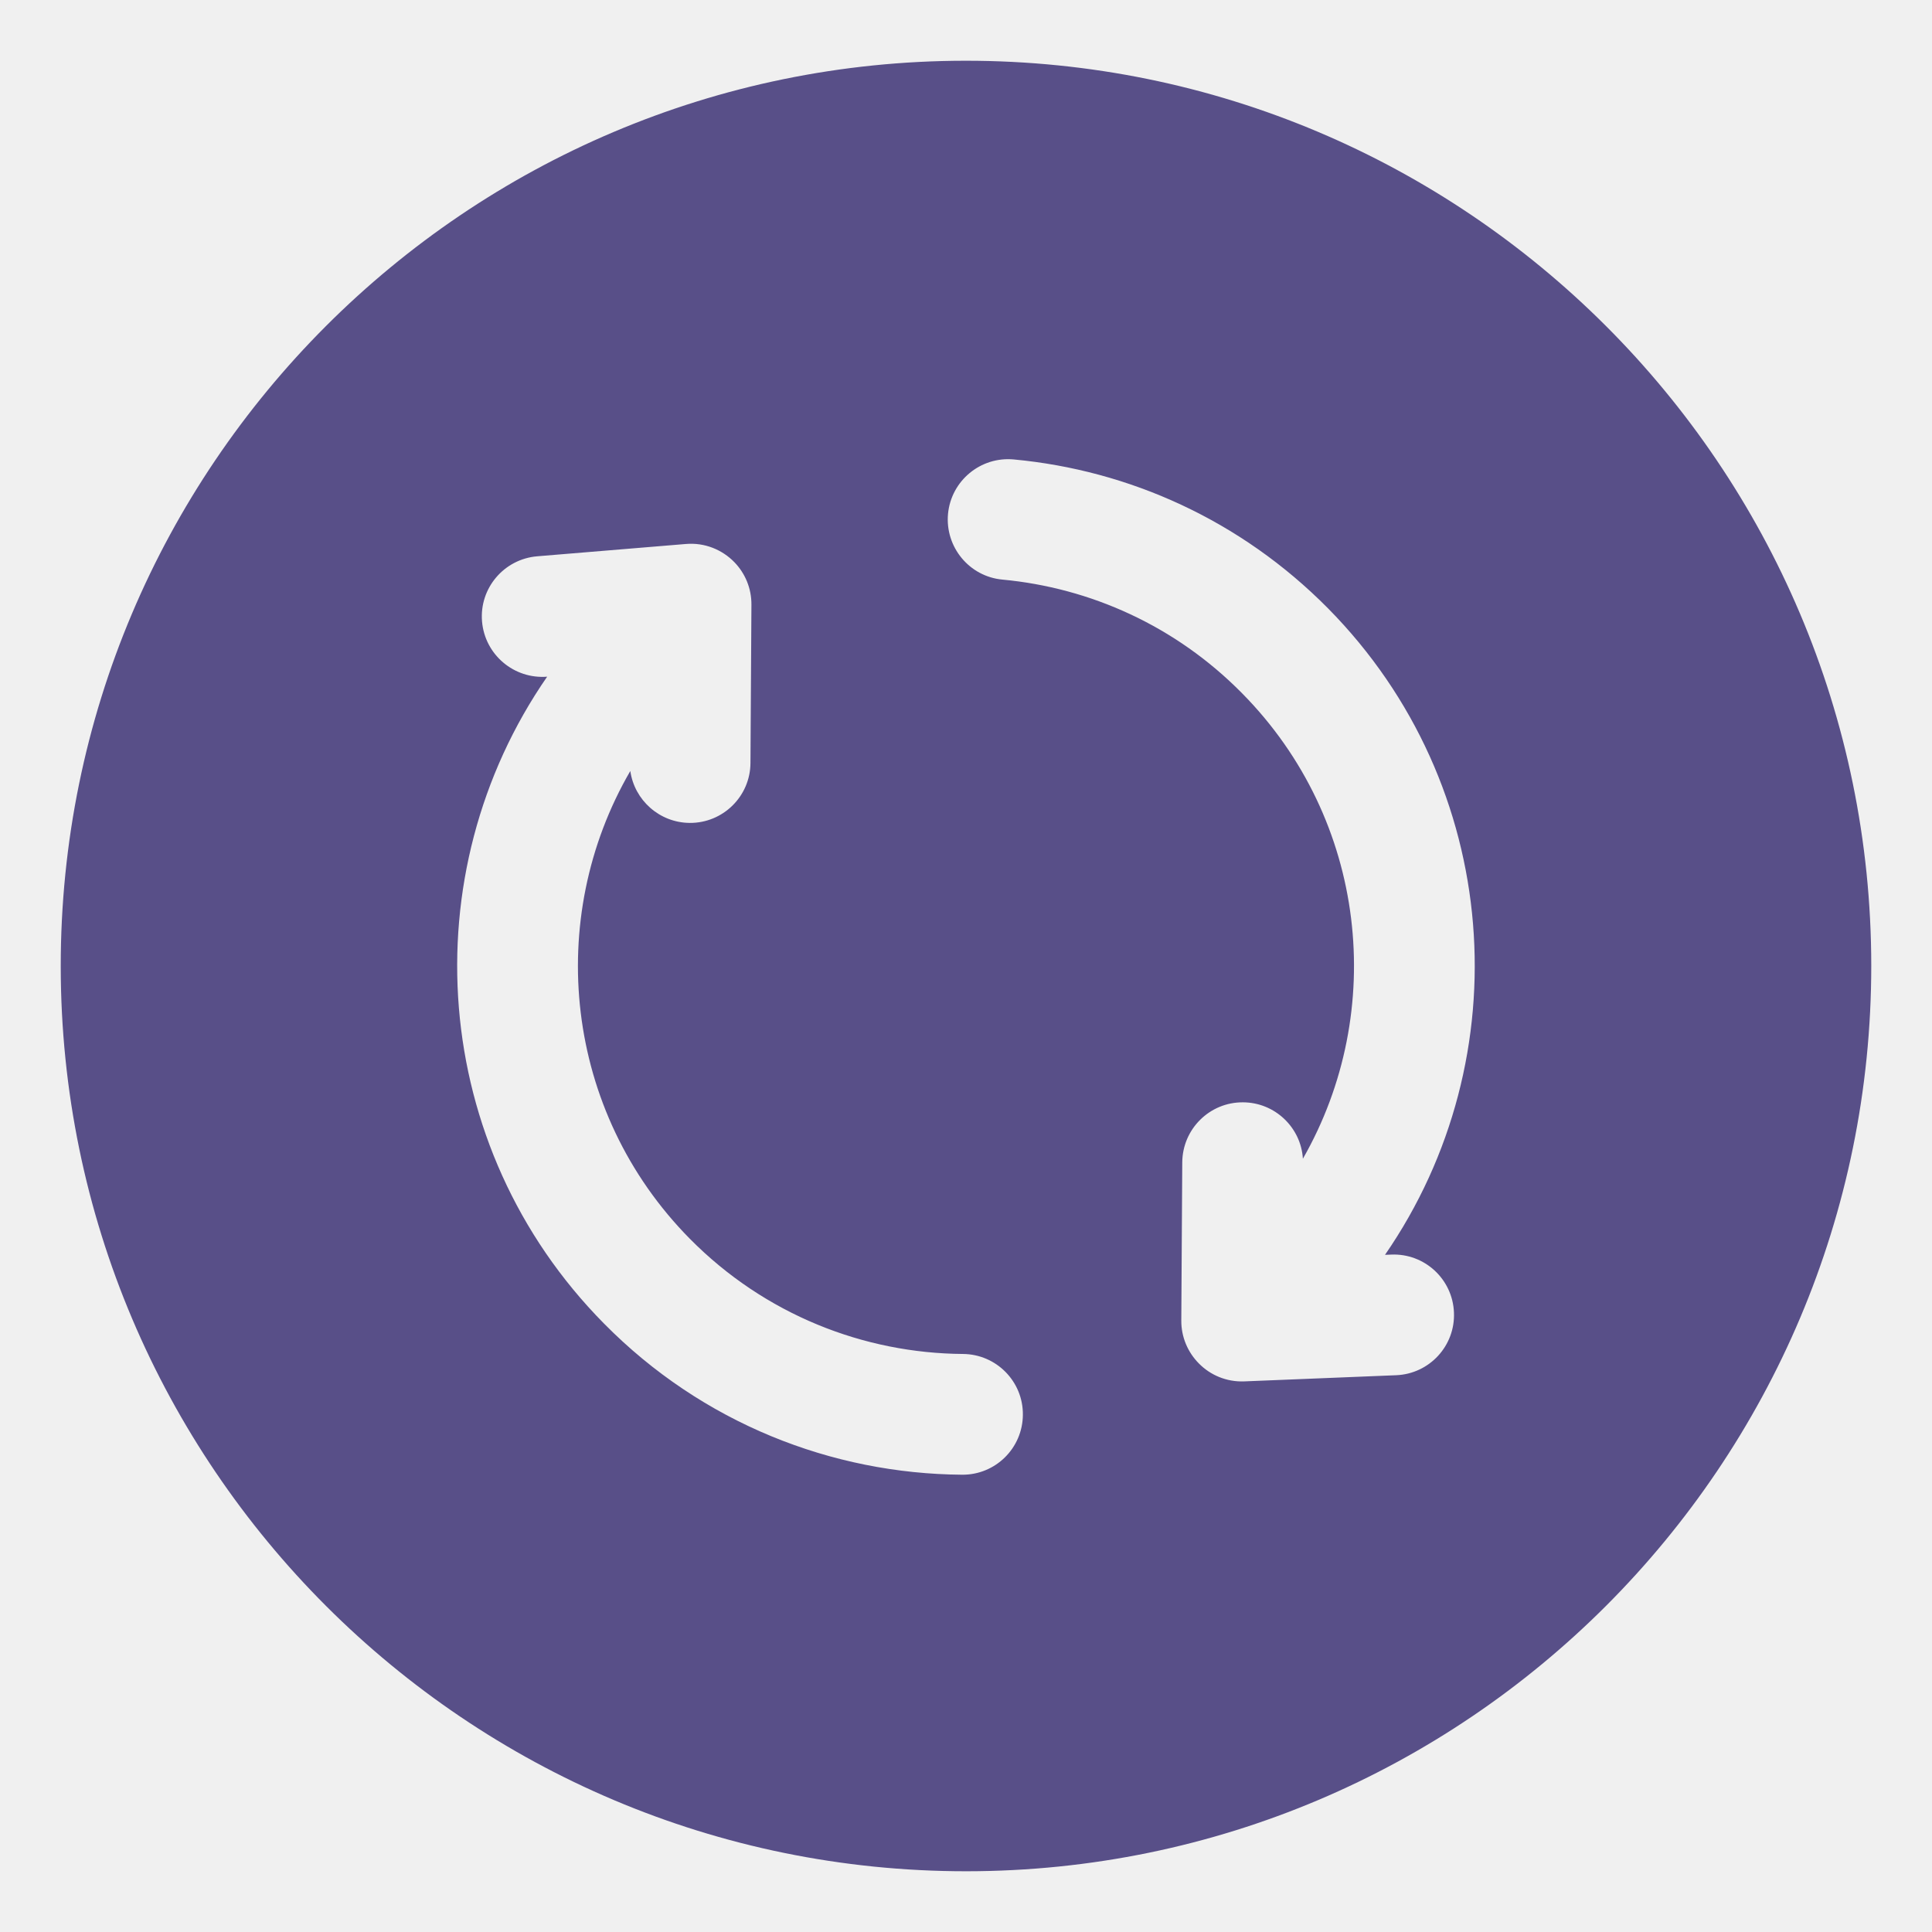
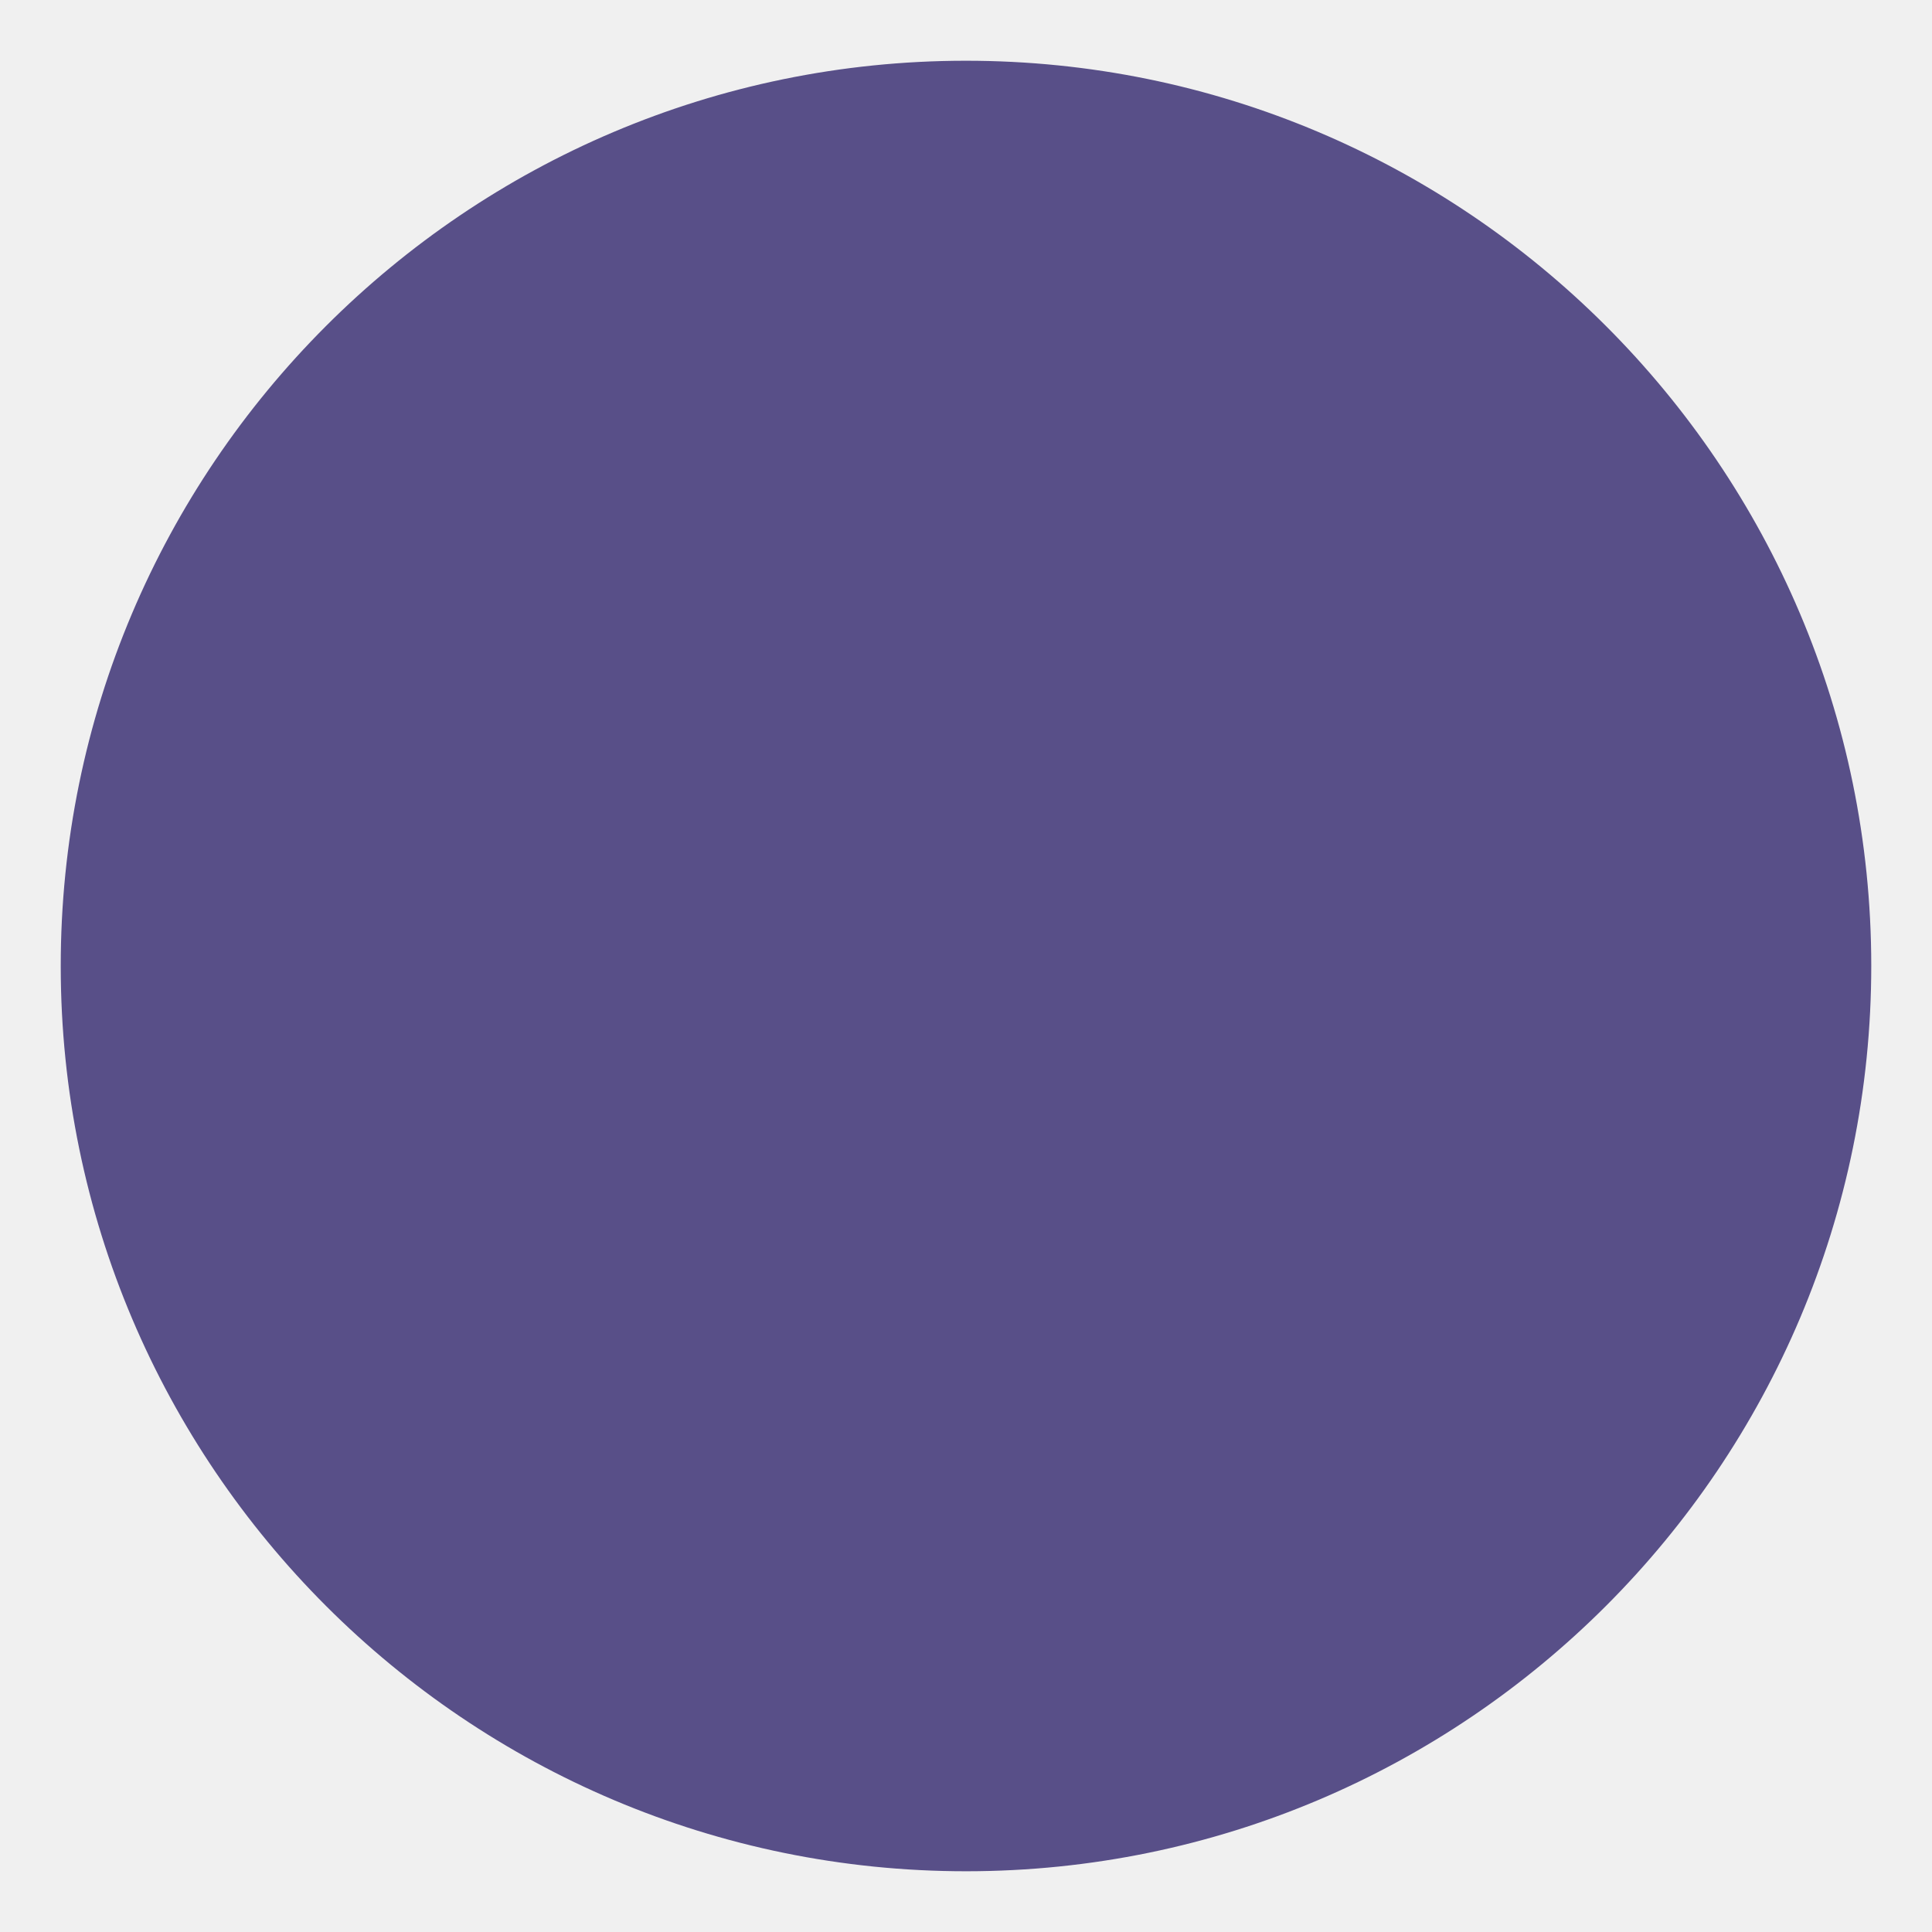
<svg xmlns="http://www.w3.org/2000/svg" width="16" height="16" viewBox="0 0 16 16" fill="none">
-   <g clip-path="url(#clip0_3812_30122)">
-     <path fill-rule="evenodd" clip-rule="evenodd" d="M15.497 7.996C15.495 3.859 12.134 0.501 7.996 0.503C3.859 0.505 0.501 3.866 0.503 8.003C0.505 12.141 3.866 15.498 8.003 15.497C12.141 15.495 15.498 12.134 15.497 7.996ZM4.532 5.603C3.401 7.237 3.555 9.497 5.002 10.961C5.817 11.787 6.891 12.205 7.968 12.213C8.244 12.215 8.469 11.993 8.471 11.717C8.474 11.441 8.251 11.215 7.975 11.213C7.154 11.207 6.335 10.888 5.713 10.259C4.671 9.204 4.509 7.608 5.22 6.385C5.254 6.626 5.461 6.813 5.712 6.815C5.988 6.817 6.214 6.594 6.215 6.318L6.223 5.008C6.224 4.871 6.17 4.747 6.082 4.656C5.981 4.552 5.836 4.492 5.681 4.505L4.449 4.607C4.174 4.63 3.969 4.871 3.992 5.146C4.015 5.422 4.257 5.626 4.532 5.604L4.532 5.603ZM10.79 9.596C10.774 9.337 10.558 9.13 10.294 9.129C10.018 9.127 9.793 9.35 9.791 9.626L9.783 10.936C9.782 11.074 9.838 11.2 9.928 11.291C10.023 11.388 10.158 11.446 10.305 11.44L11.562 11.389C11.838 11.378 12.053 11.145 12.041 10.869C12.03 10.593 11.797 10.378 11.521 10.39L11.47 10.392C12.598 8.758 12.443 6.501 10.998 5.038C10.274 4.306 9.348 3.894 8.396 3.805C8.121 3.779 7.877 3.981 7.851 4.256C7.826 4.531 8.028 4.775 8.302 4.8C9.028 4.868 9.735 5.182 10.286 5.741C11.323 6.79 11.489 8.375 10.79 9.596Z" fill="#584F88" />
+   <g clipPath="url(#clip0_3812_30122)">
+     <path fillRule="evenodd" clipRule="evenodd" d="M15.497 7.996C15.495 3.859 12.134 0.501 7.996 0.503C3.859 0.505 0.501 3.866 0.503 8.003C0.505 12.141 3.866 15.498 8.003 15.497C12.141 15.495 15.498 12.134 15.497 7.996ZM4.532 5.603C3.401 7.237 3.555 9.497 5.002 10.961C5.817 11.787 6.891 12.205 7.968 12.213C8.244 12.215 8.469 11.993 8.471 11.717C8.474 11.441 8.251 11.215 7.975 11.213C7.154 11.207 6.335 10.888 5.713 10.259C4.671 9.204 4.509 7.608 5.22 6.385C5.254 6.626 5.461 6.813 5.712 6.815C5.988 6.817 6.214 6.594 6.215 6.318L6.223 5.008C6.224 4.871 6.17 4.747 6.082 4.656C5.981 4.552 5.836 4.492 5.681 4.505L4.449 4.607C4.174 4.63 3.969 4.871 3.992 5.146C4.015 5.422 4.257 5.626 4.532 5.604L4.532 5.603ZM10.79 9.596C10.774 9.337 10.558 9.13 10.294 9.129C10.018 9.127 9.793 9.35 9.791 9.626L9.783 10.936C9.782 11.074 9.838 11.2 9.928 11.291C10.023 11.388 10.158 11.446 10.305 11.44L11.562 11.389C11.838 11.378 12.053 11.145 12.041 10.869C12.03 10.593 11.797 10.378 11.521 10.39L11.47 10.392C12.598 8.758 12.443 6.501 10.998 5.038C10.274 4.306 9.348 3.894 8.396 3.805C8.121 3.779 7.877 3.981 7.851 4.256C7.826 4.531 8.028 4.775 8.302 4.8C9.028 4.868 9.735 5.182 10.286 5.741C11.323 6.79 11.489 8.375 10.79 9.596Z" fill="#584F88" />
  </g>
  <defs>
    <clipPath id="clip0_3812_30122">
      <rect width="16" height="16" fill="white" />
    </clipPath>
  </defs>
</svg>
